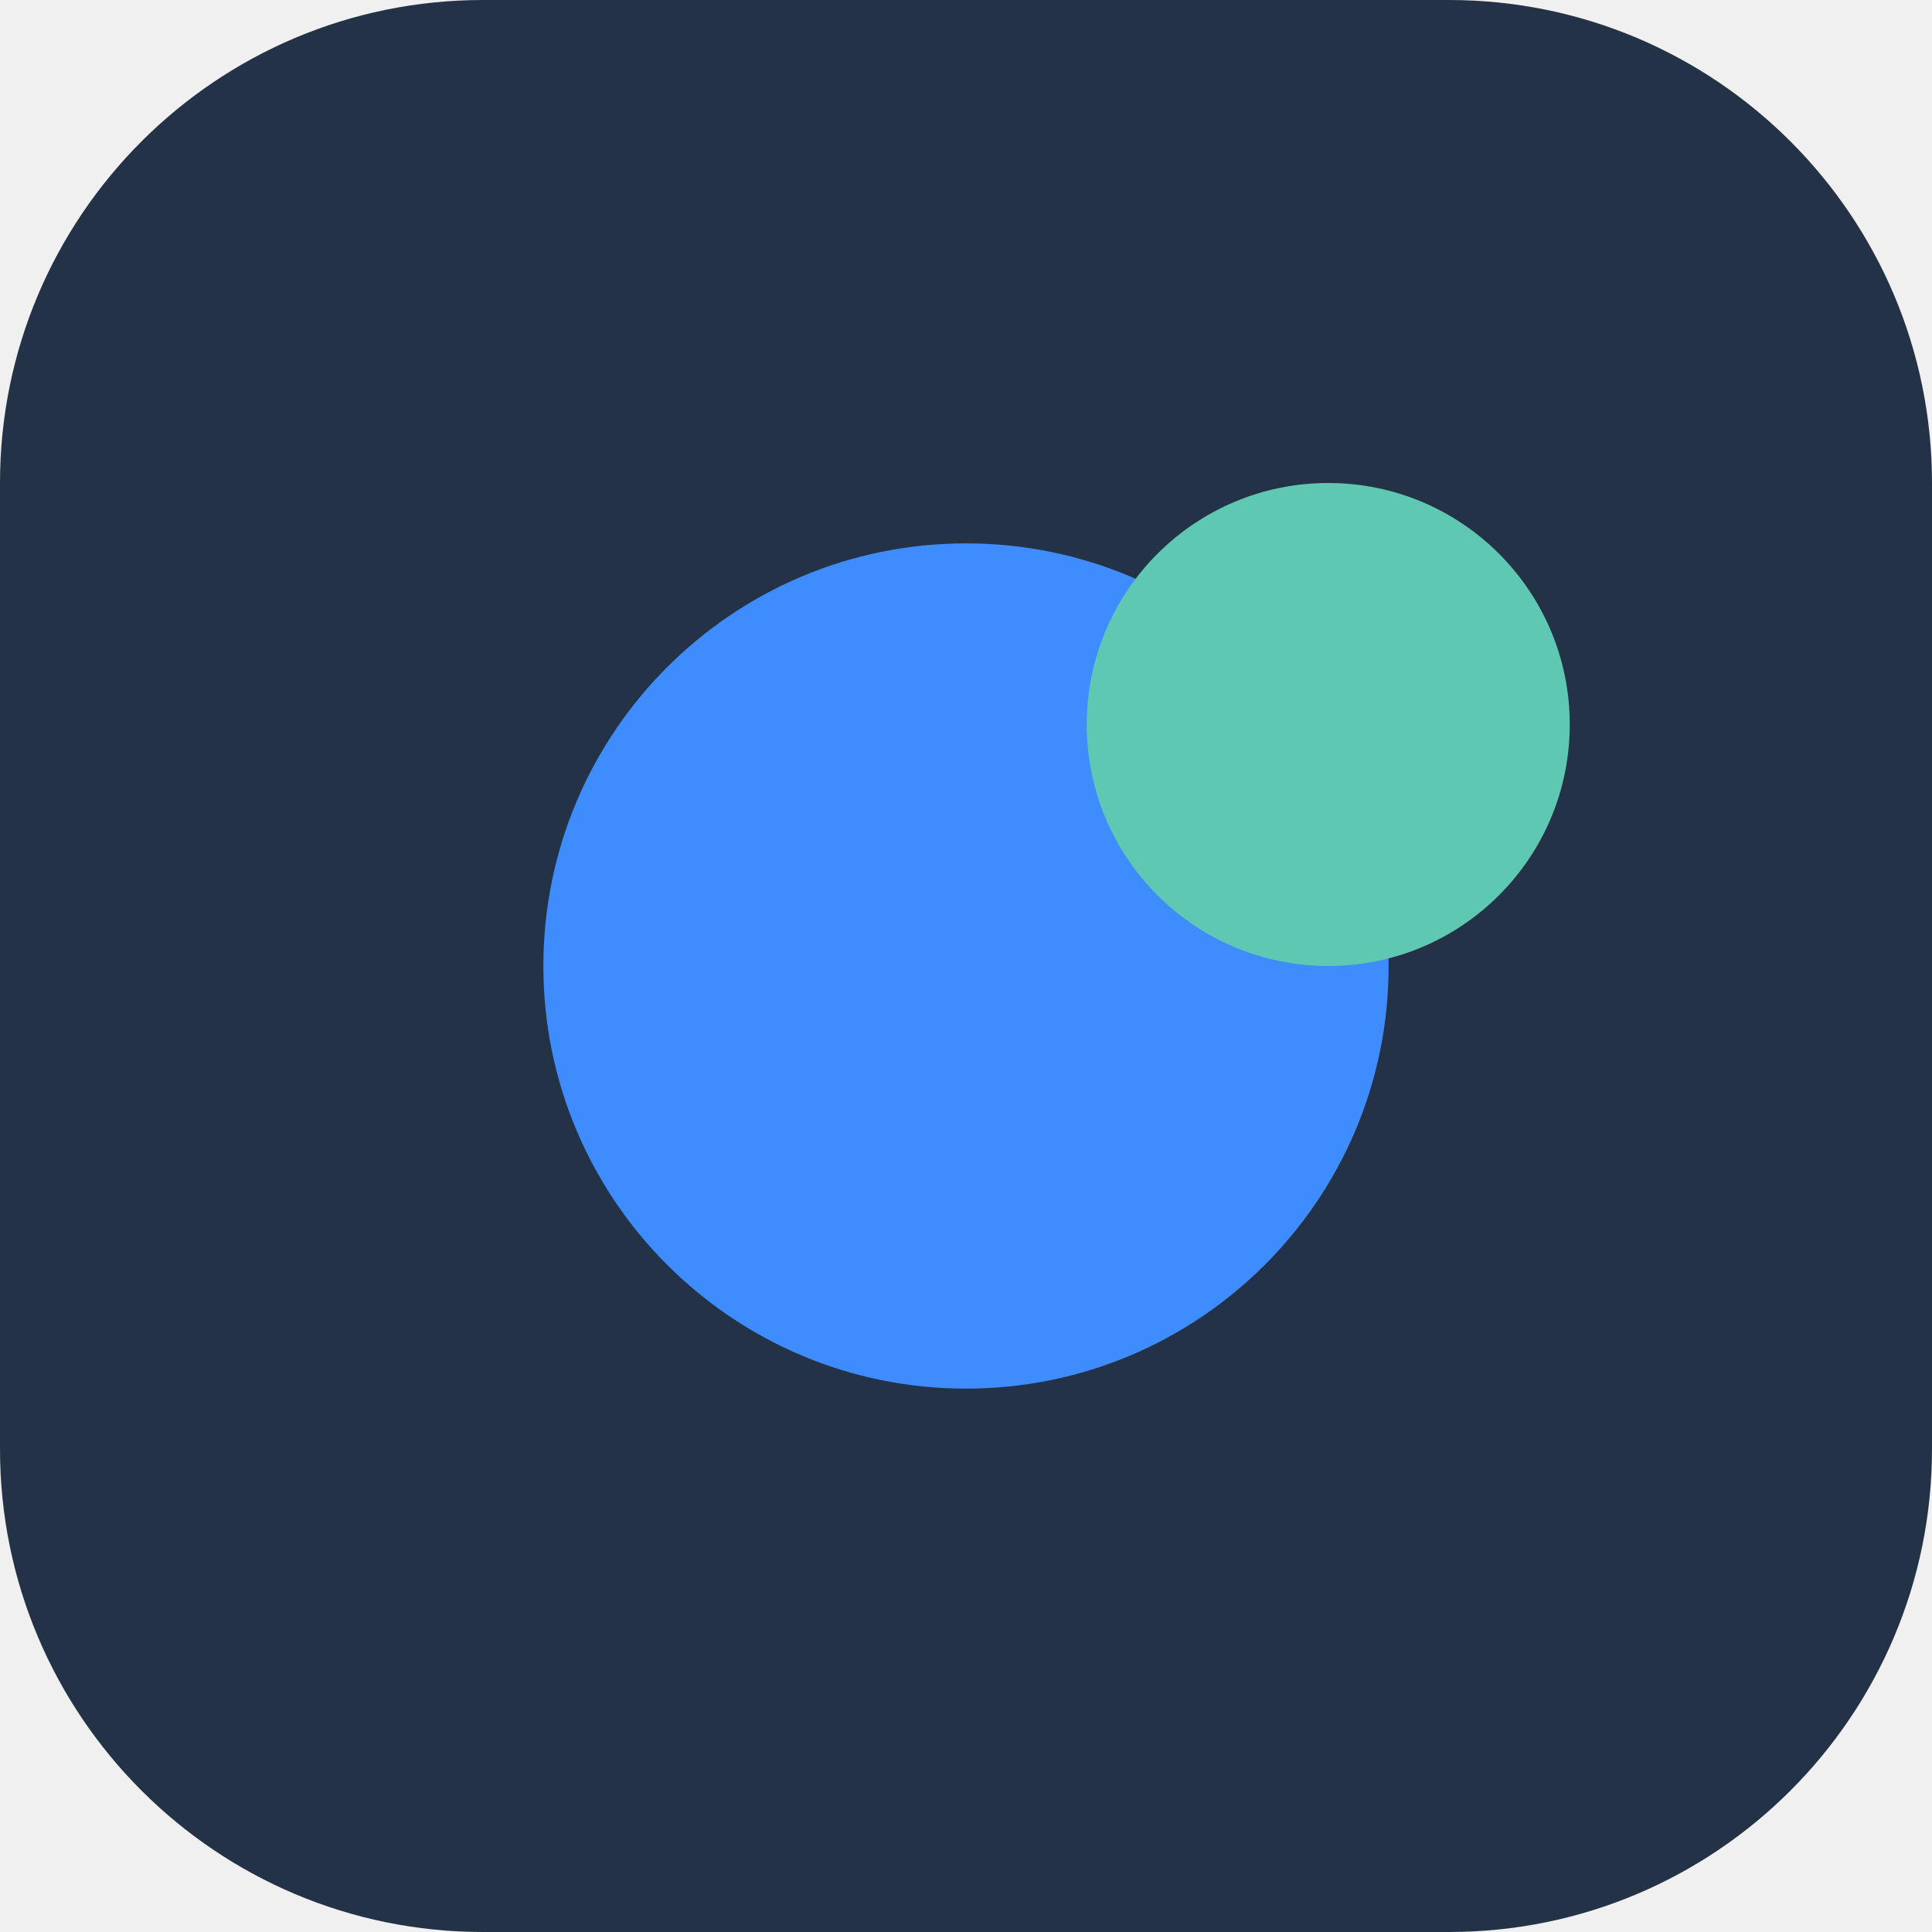
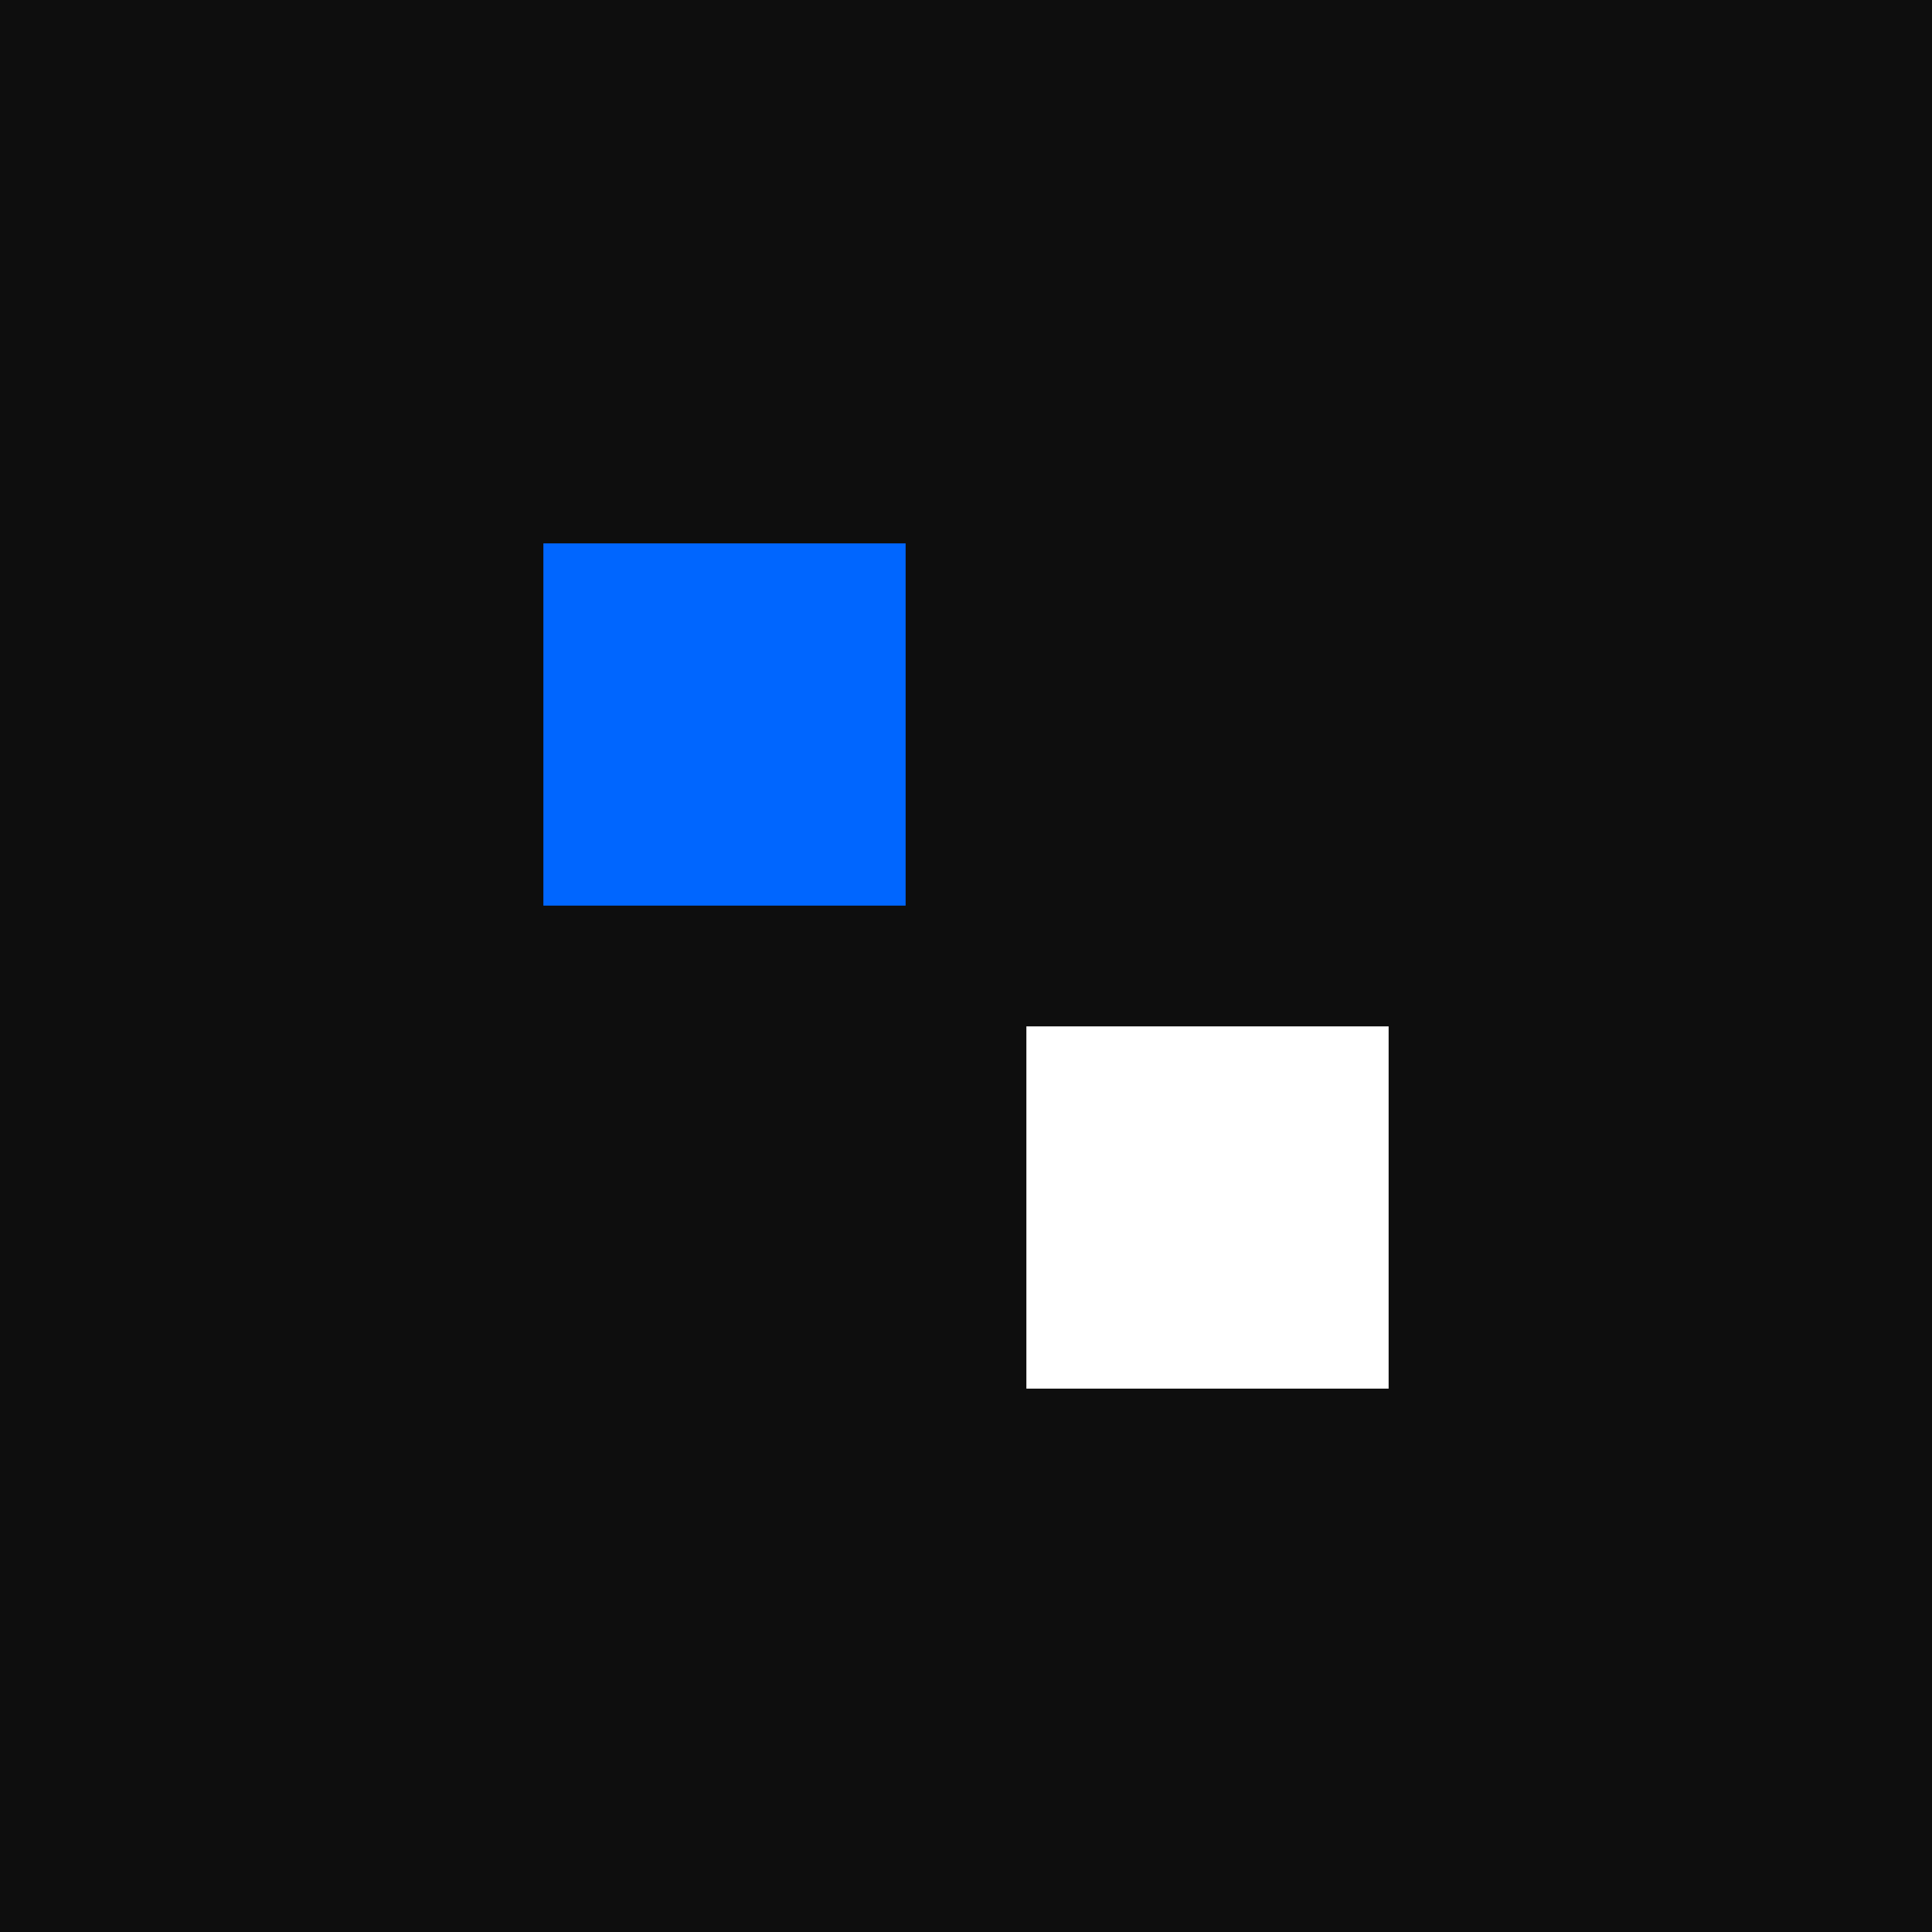
<svg xmlns="http://www.w3.org/2000/svg" viewBox="0 0 64 64" fill="none">
-   <rect width="64" height="64" rx="16" fill="#243247" />
-   <circle cx="32" cy="32" r="14" fill="#3f8cff" />
-   <circle cx="44" cy="24" r="8" fill="#5ec8b3" />
+   <rect width="64" height="64" fill="#0e0e0e" />
+   <rect x="18" y="18" width="12" height="12" fill="#0066ff" />
+   <rect x="34" y="34" width="12" height="12" fill="#ffffff" />
</svg>
